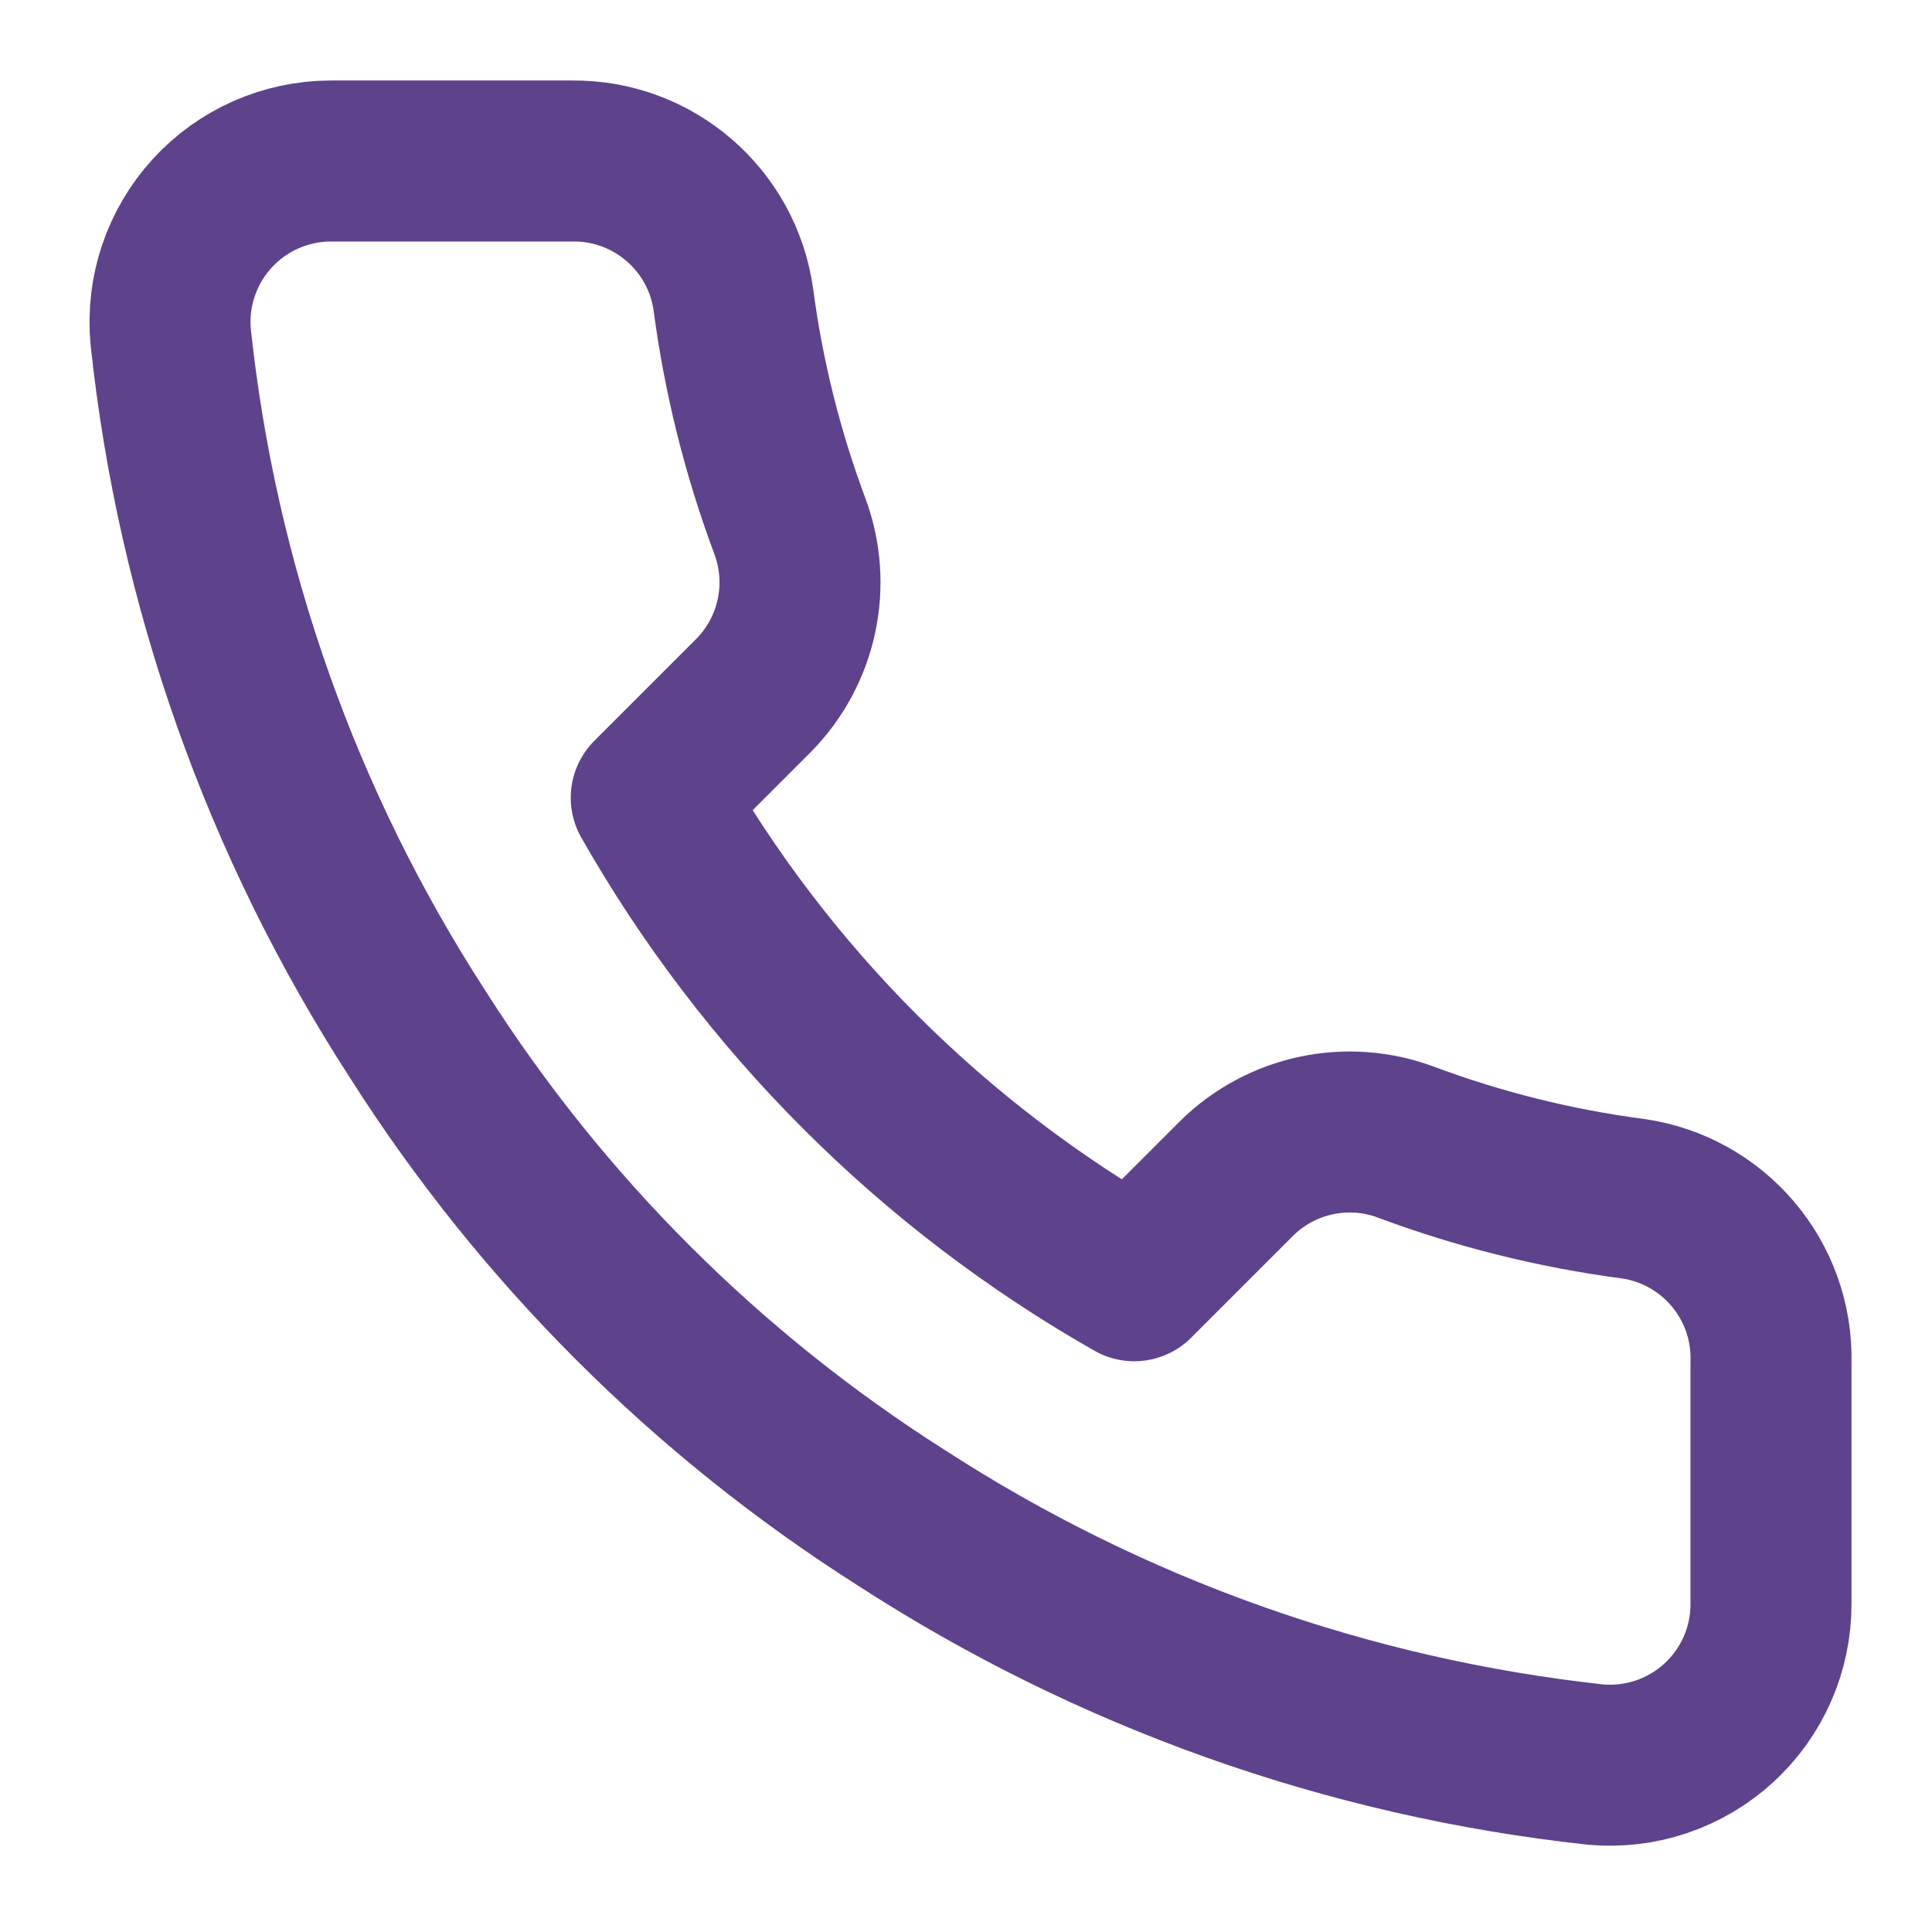
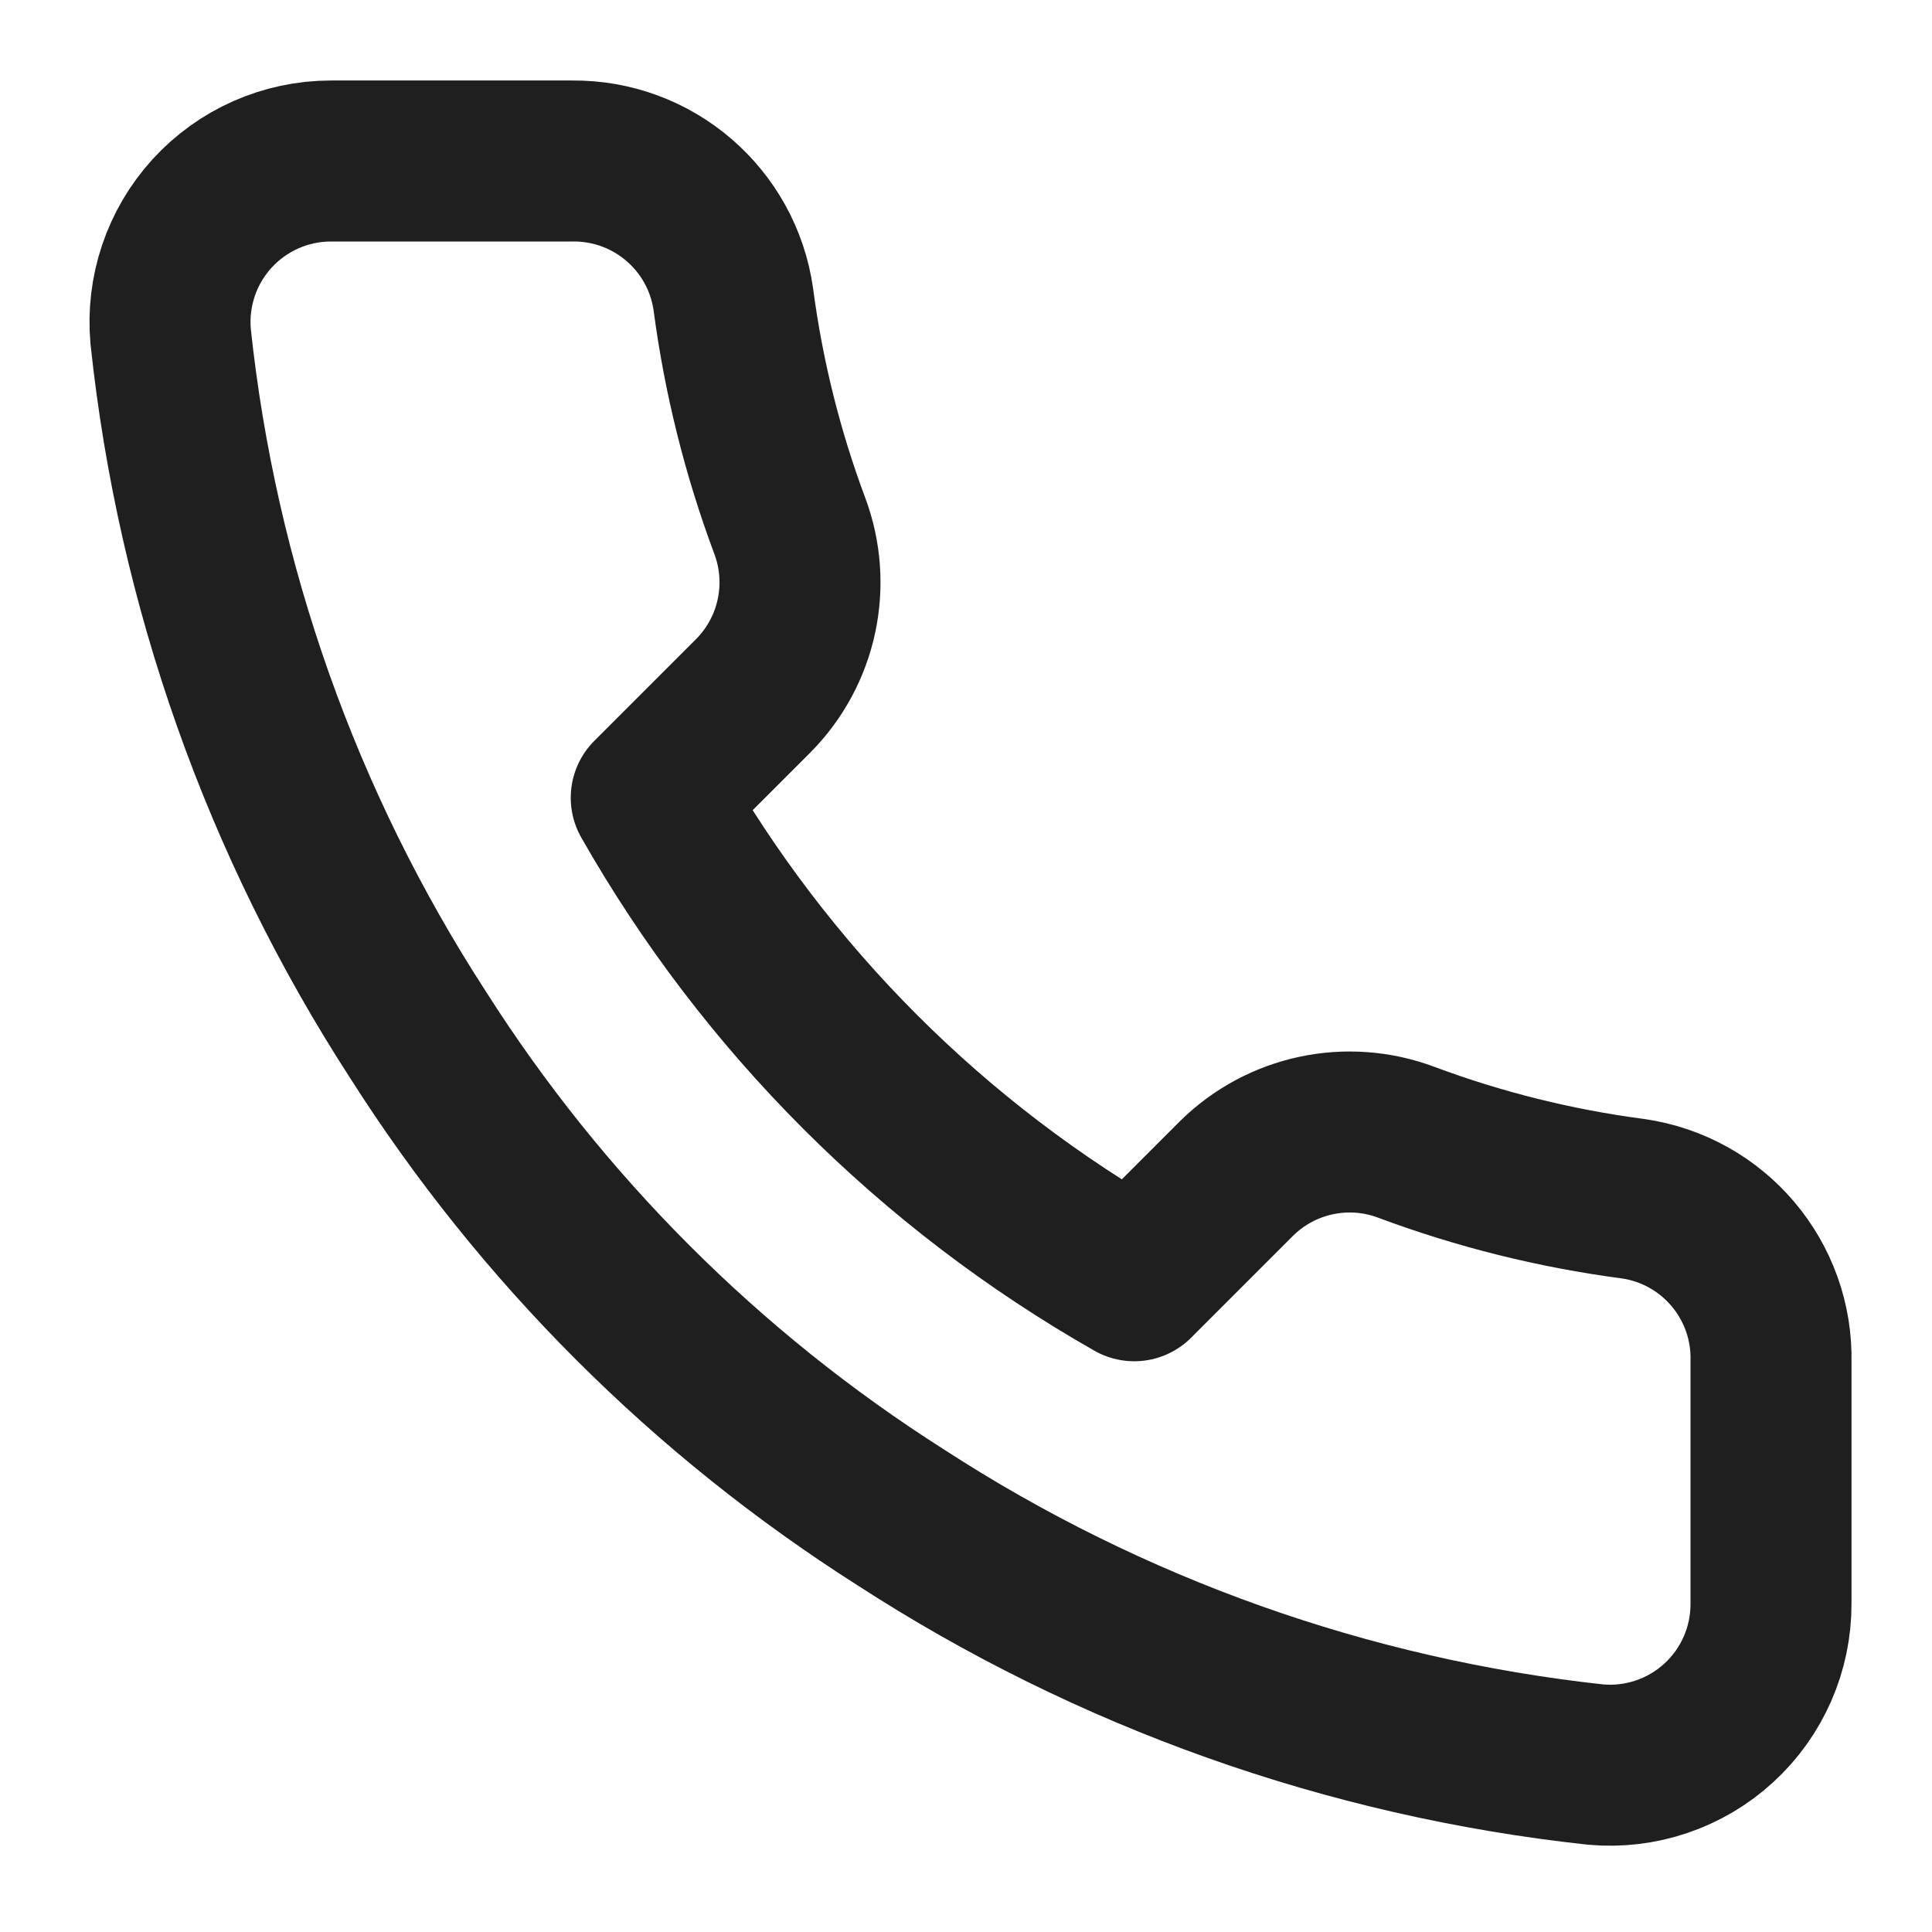
<svg xmlns="http://www.w3.org/2000/svg" width="24" height="24" viewBox="0 0 24 24" fill="none" stroke="currentColor" stroke-width="2" stroke-linecap="round" stroke-linejoin="round" class="feather feather-phone">
-   <path d="M22 16.92v3a2 2 0 0 1-2.18 2 19.79 19.79 0 0 1-8.63-3.07 19.5 19.5 0 0 1-6-6 19.79 19.79 0 0 1-3.07-8.67A2 2 0 0 1 4.11 2h3a2 2 0 0 1 2 1.72 12.84 12.84 0 0 0 .7 2.81 2 2 0 0 1-.45 2.11L8.09 9.91a16 16 0 0 0 6 6l1.27-1.27a2 2 0 0 1 2.11-.45 12.84 12.84 0 0 0 2.81.7A2 2 0 0 1 22 16.92z" stroke="#5E428C" />
+   <path d="M22 16.92v3a2 2 0 0 1-2.18 2 19.79 19.79 0 0 1-8.63-3.07 19.5 19.5 0 0 1-6-6 19.79 19.79 0 0 1-3.07-8.67A2 2 0 0 1 4.11 2h3a2 2 0 0 1 2 1.72 12.84 12.84 0 0 0 .7 2.81 2 2 0 0 1-.45 2.11L8.09 9.91a16 16 0 0 0 6 6l1.27-1.27a2 2 0 0 1 2.11-.45 12.84 12.84 0 0 0 2.81.7A2 2 0 0 1 22 16.92z" stroke="#1F1F1F" />
</svg>
